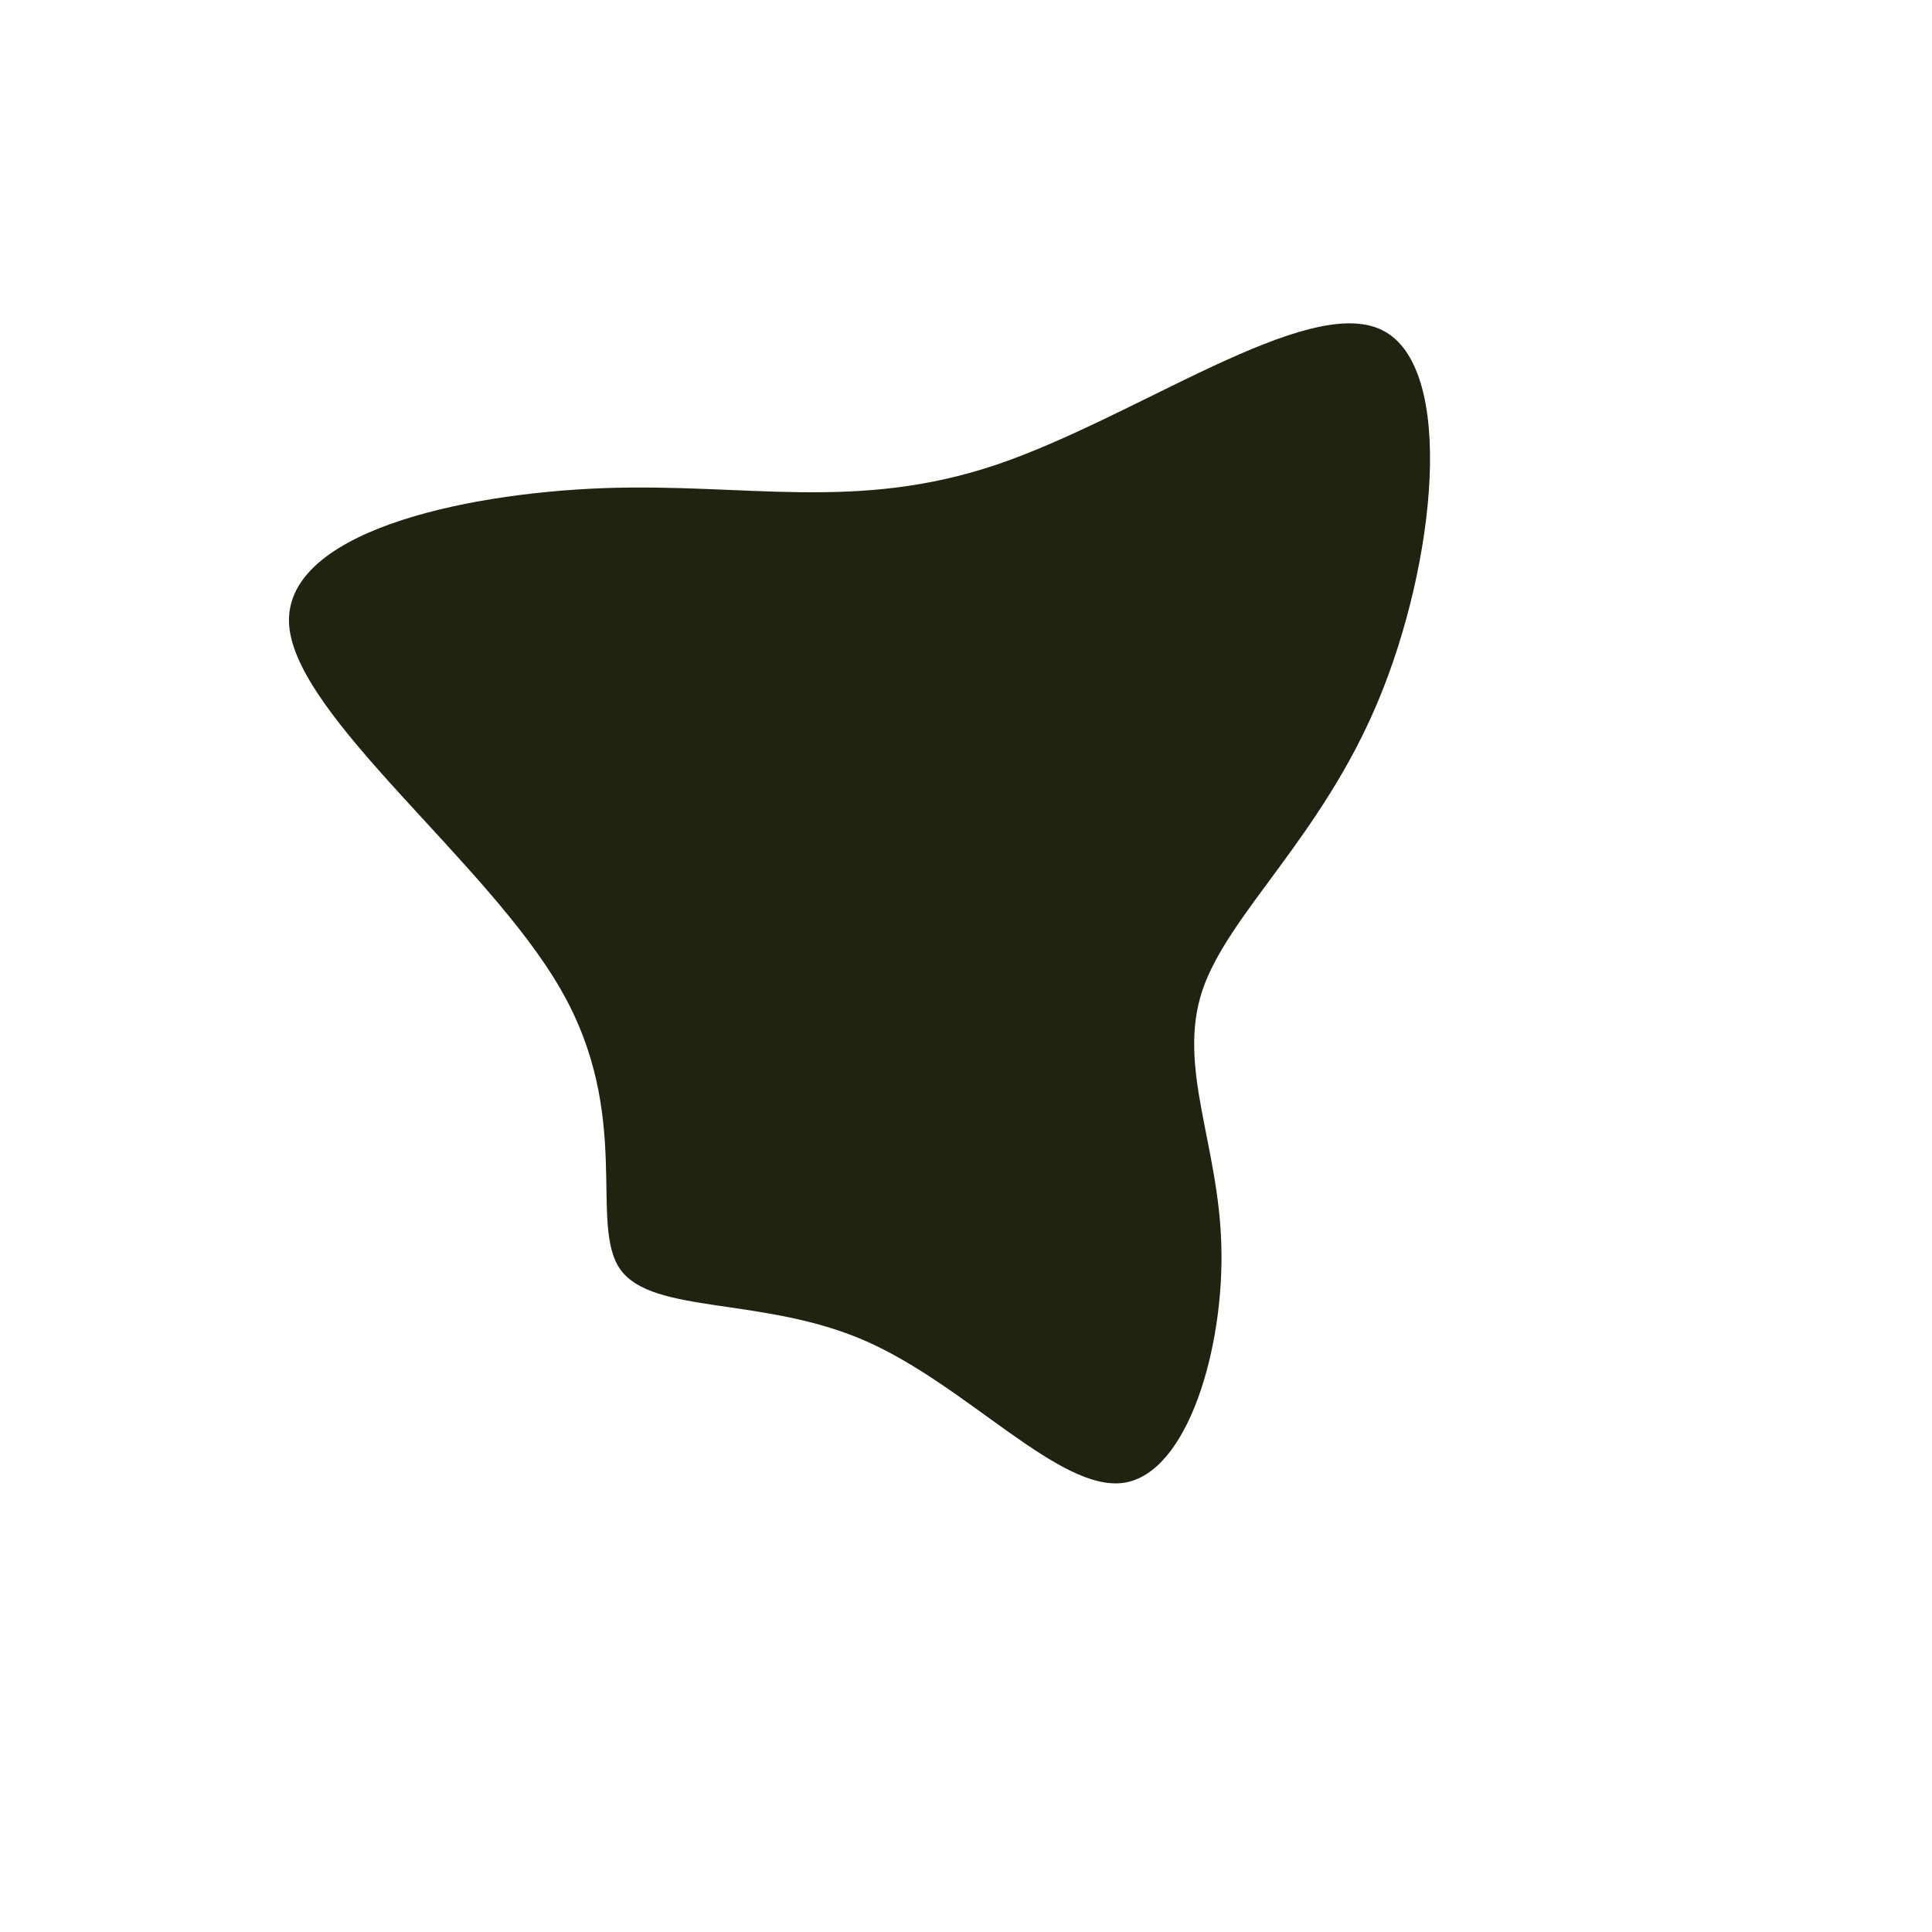
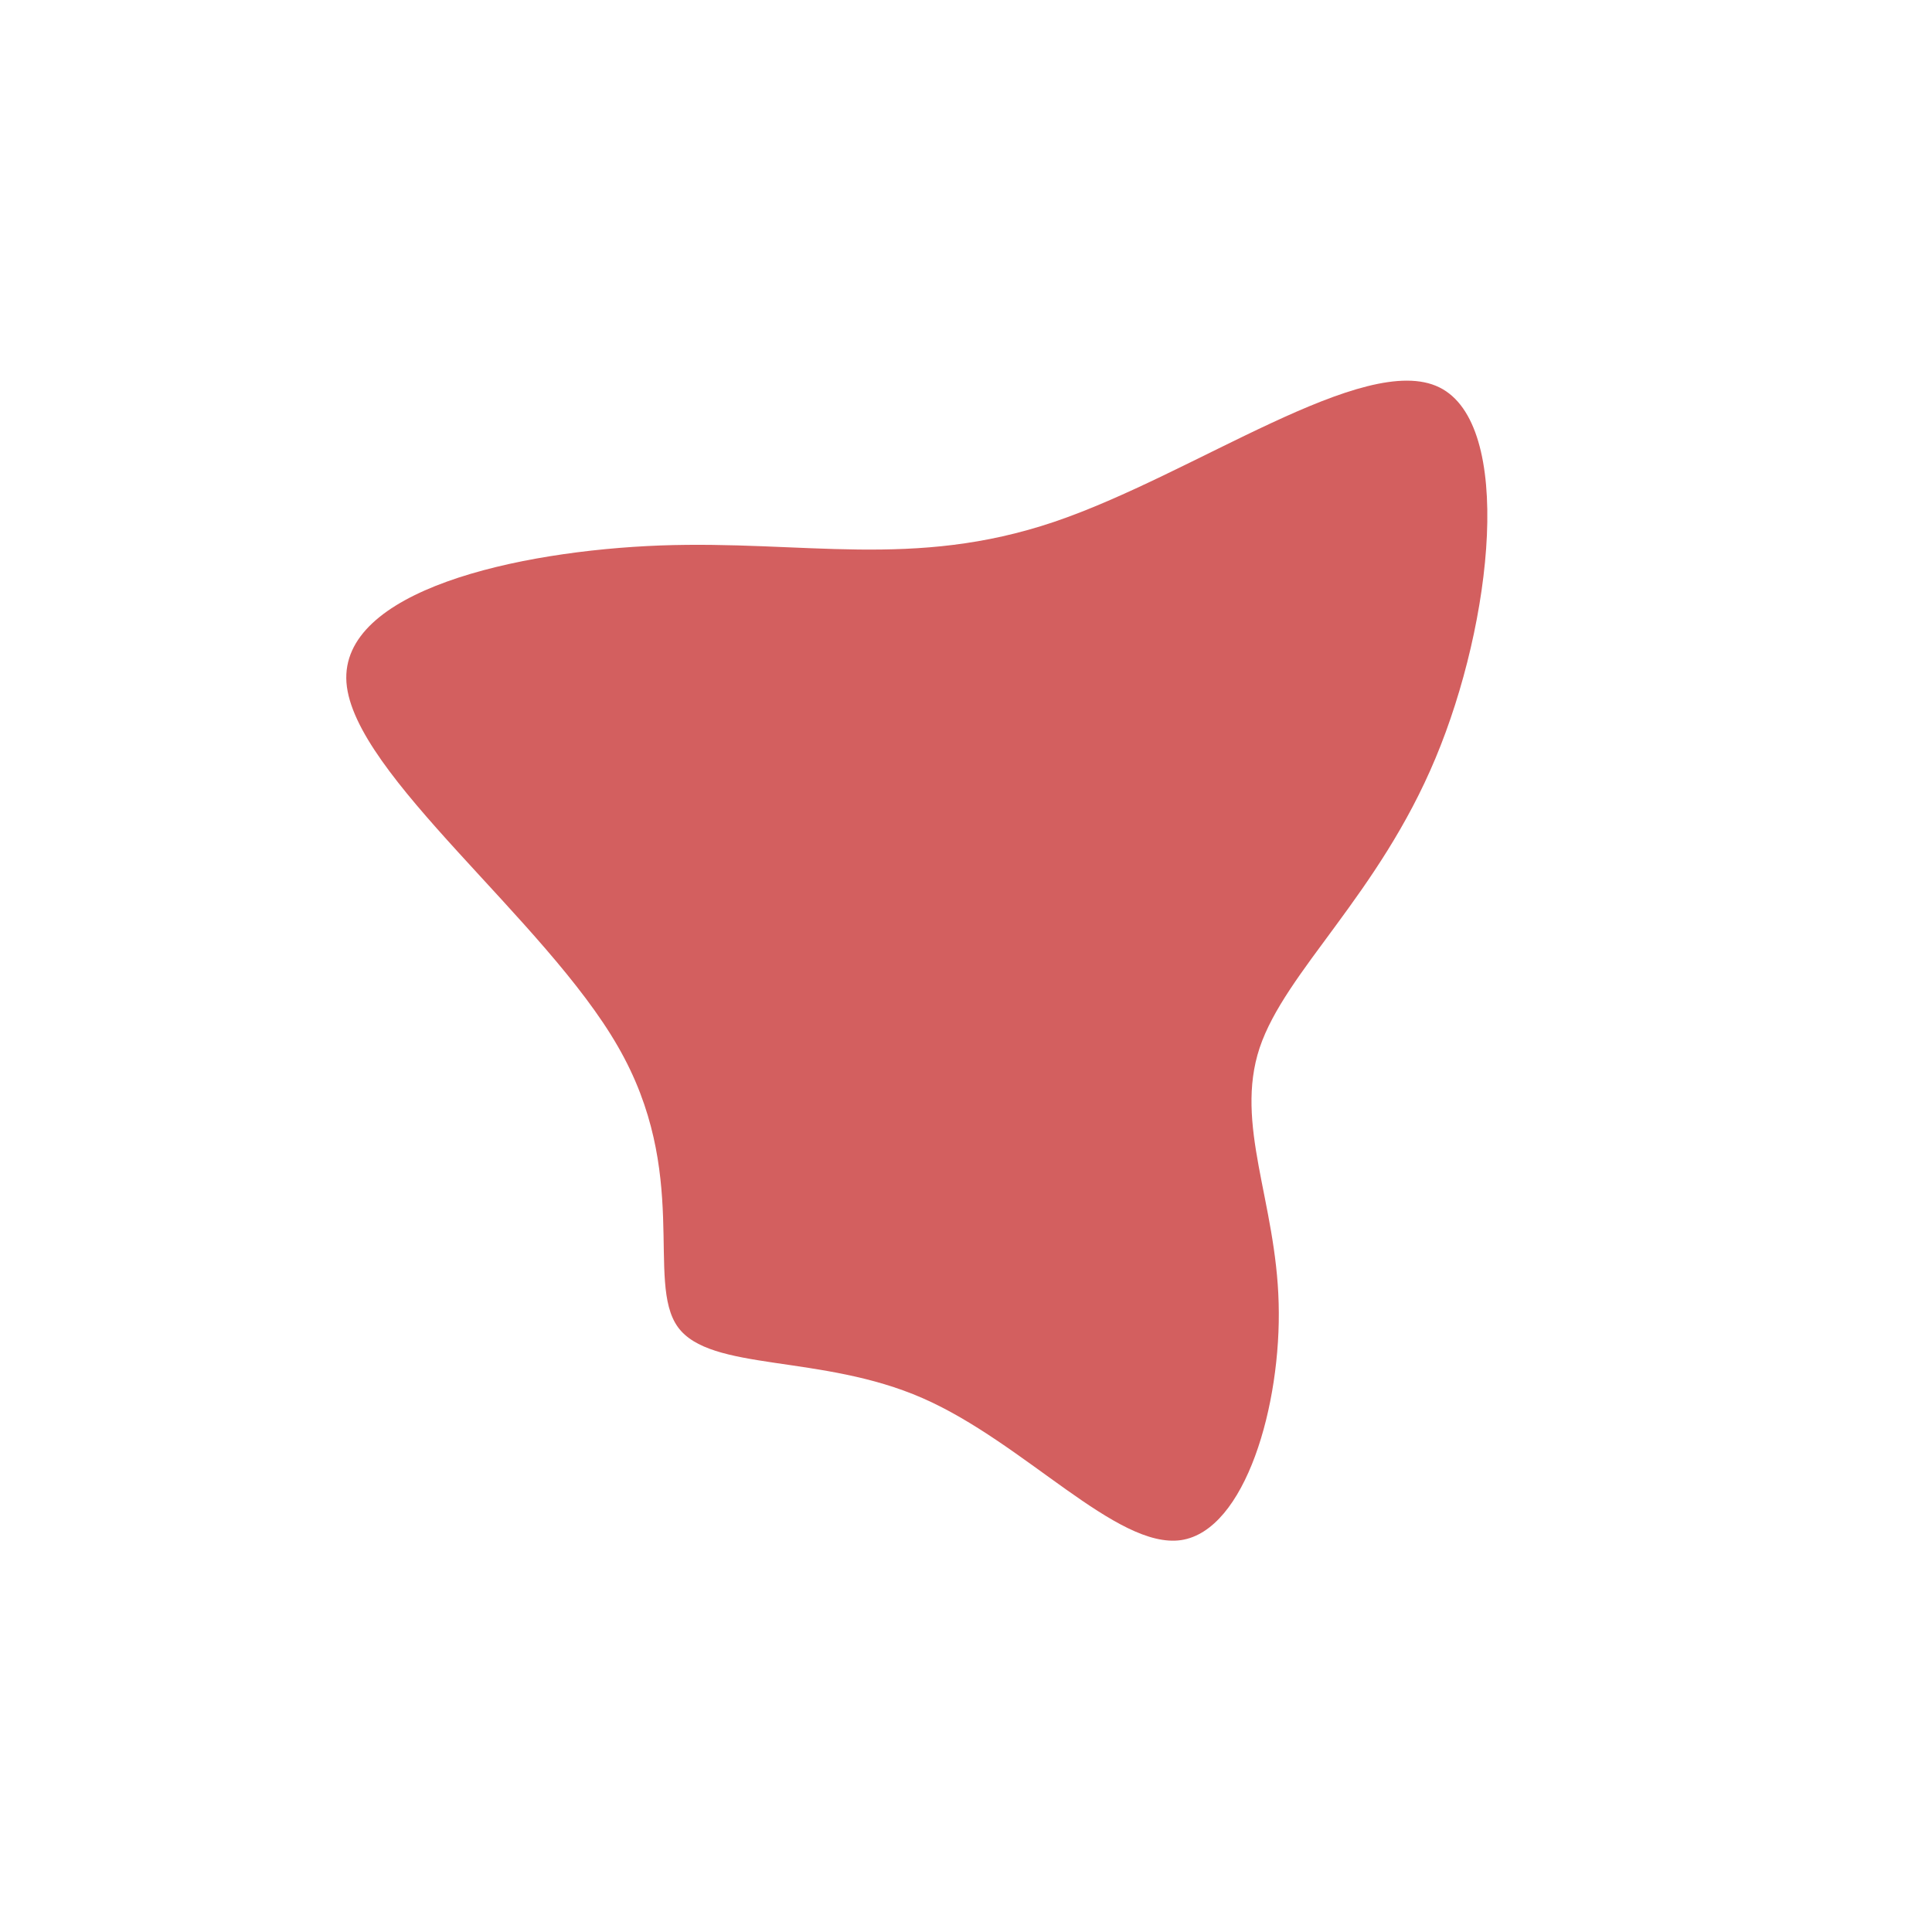
- <svg xmlns="http://www.w3.org/2000/svg" width="600" height="600" viewBox="0 0 600 600">
-   <g transform="translate(300,300)">
-     <path d="M129.2,-197.5C152.4,-186.1,145.8,-124.8,128,-82.3C110.3,-39.9,81.4,-16.2,73.4,7.6C65.5,31.4,78.5,55.3,79.3,86.9C80.2,118.4,69,157.5,49,160.5C29,163.4,0.3,130.2,-31.3,116.4C-62.8,102.6,-97.2,108.3,-107.3,94.3C-117.4,80.2,-103.2,46.5,-125.9,7.2C-148.5,-32.2,-208,-77.2,-210.2,-105.8C-212.3,-134.4,-157.3,-146.7,-112.7,-148.4C-68.1,-150,-34.1,-141,9.5,-155.7C53,-170.4,106,-208.9,129.2,-197.5Z" fill="#222211" />
+ <svg xmlns="http://www.w3.org/2000/svg" width="600" height="600" viewBox="0 0 600 600" id="svg2" version="1.1">
+   <defs id="defs10" />
+   <g transform="translate(317.7966,317.7966)" id="g4" style="fill:#d35f5f;fill-opacity:1">
+     <path d="m 129.2,-197.5 c 23.2,11.4 16.6,72.7 -1.2,115.2 -17.7,42.4 -46.6,66.1 -54.6,89.9 -7.9,23.8 5.1,47.7 5.9,79.3 0.9,31.5 -10.3,70.6 -30.3,73.6 -20,2.9 -48.7,-30.3 -80.3,-44.1 -31.5,-13.8 -65.9,-8.1 -76,-22.1 -10.1,-14.1 4.1,-47.8 -18.6,-87.1 -22.6,-39.4 -82.1,-84.4 -84.3,-113 -2.1,-28.6 52.9,-40.9 97.5,-42.6 44.6,-1.6 78.6,7.4 122.2,-7.3 43.5,-14.7 96.5,-53.2 119.7,-41.8 z" id="path6" style="fill:#d35f5f;fill-opacity:1" />
  </g>
</svg>
